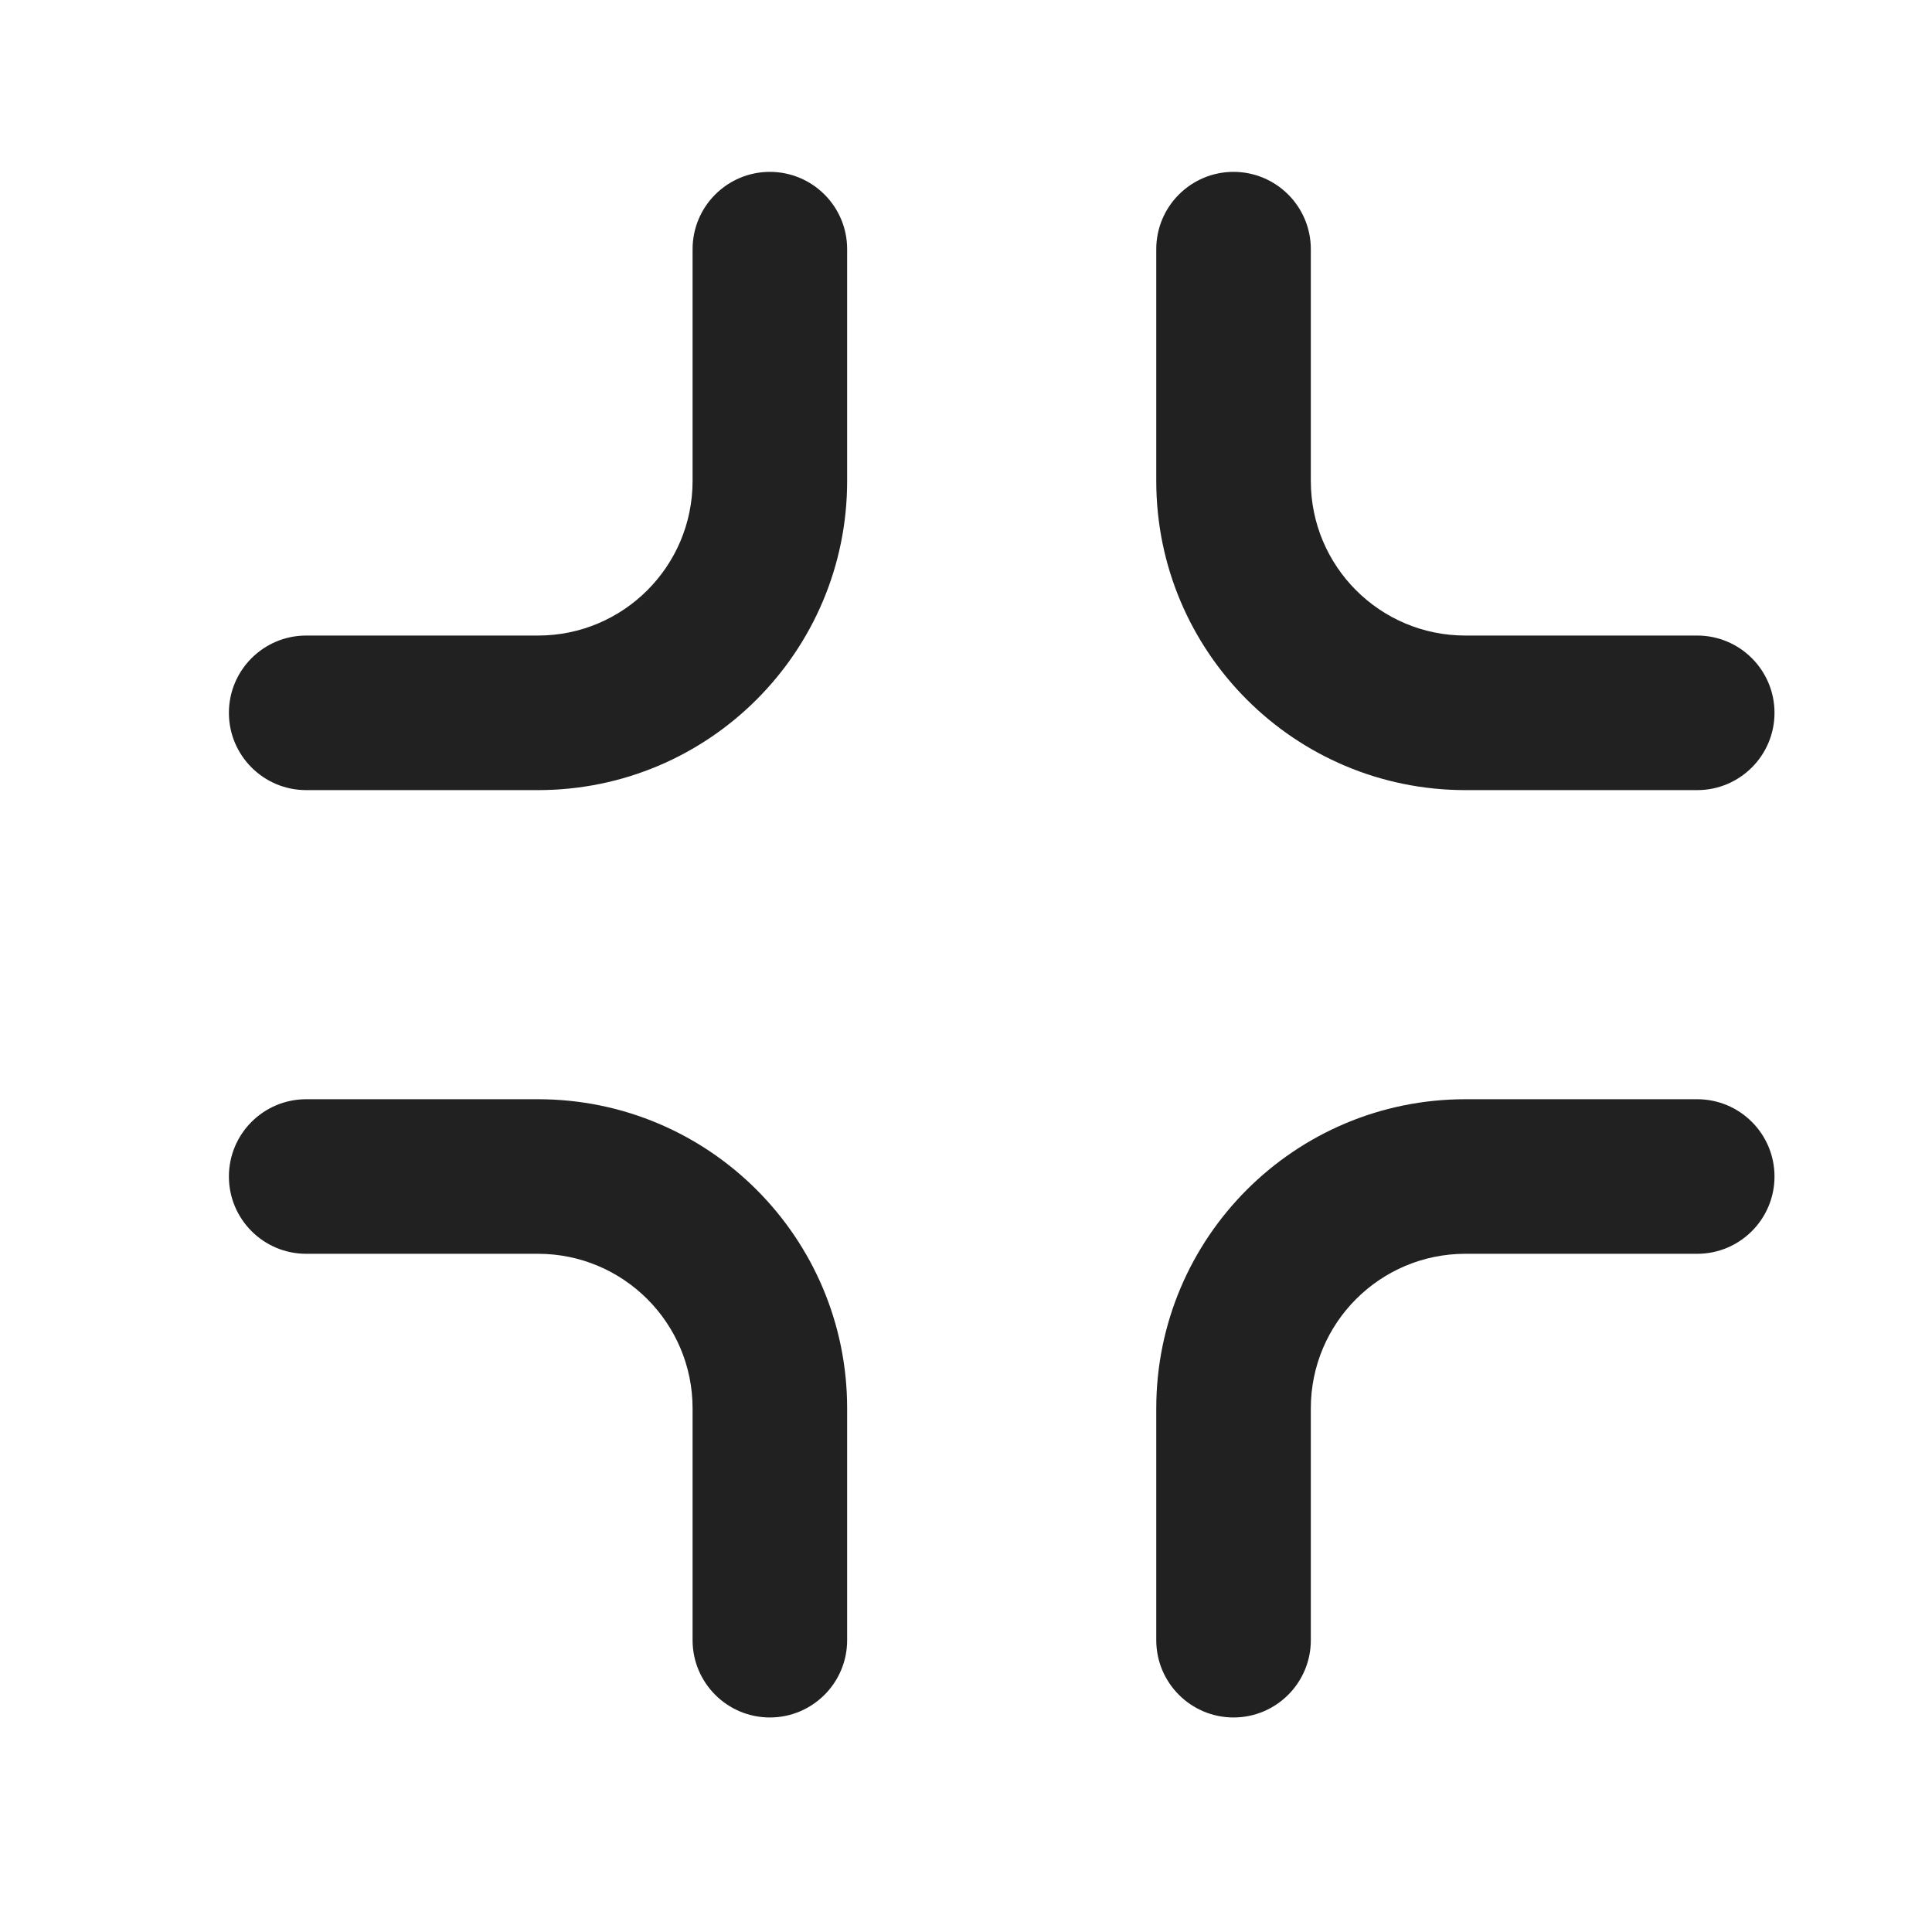
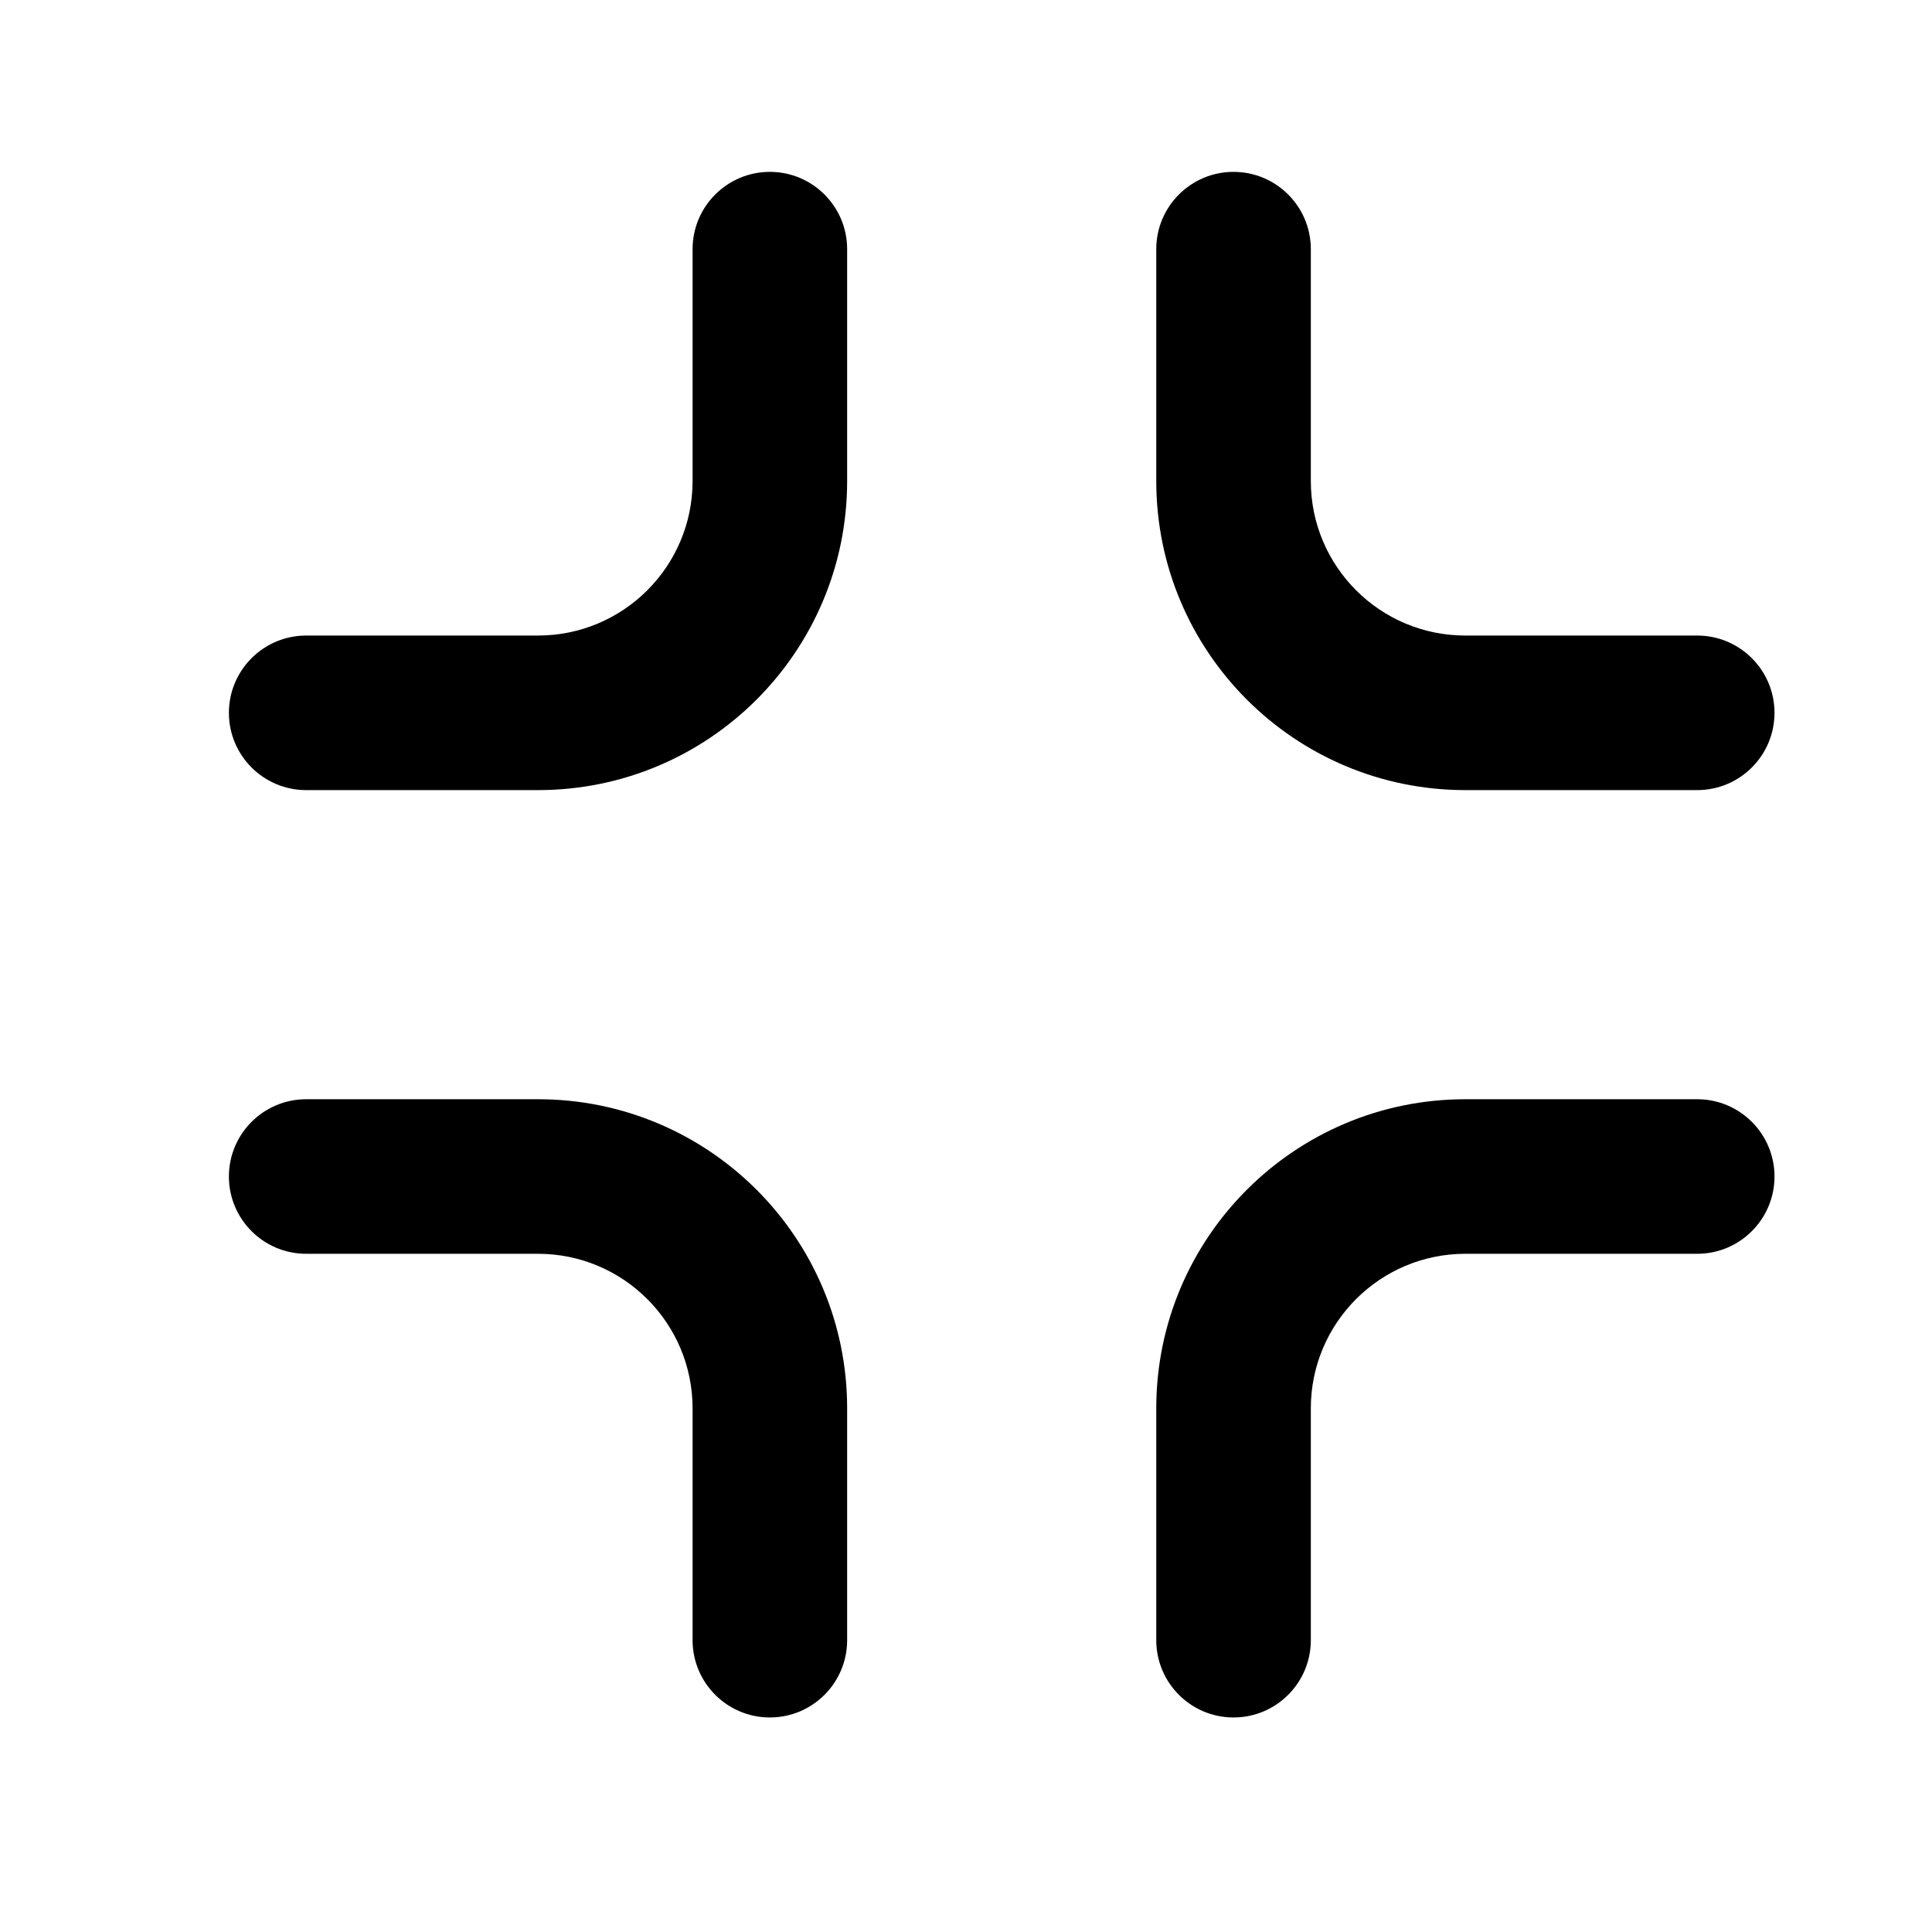
<svg xmlns="http://www.w3.org/2000/svg" width="25" height="25" viewBox="0 0 25 25" fill="none">
-   <path d="M6.962 10.224C9.171 10.224 10.962 8.433 10.962 6.224L10.962 3.224C10.962 2.672 10.514 2.224 9.962 2.224C9.41 2.224 8.962 2.672 8.962 3.224V6.224C8.962 7.329 8.066 8.224 6.962 8.224H3.962C3.41 8.224 2.962 8.672 2.962 9.224C2.962 9.776 3.41 10.224 3.962 10.224H6.962Z" fill="#212121" />
-   <path d="M10.962 18.224C10.962 16.015 9.171 14.224 6.962 14.224H3.962C3.41 14.224 2.962 14.672 2.962 15.224C2.962 15.776 3.41 16.224 3.962 16.224H6.962C8.066 16.224 8.962 17.12 8.962 18.224L8.962 21.224C8.962 21.776 9.41 22.224 9.962 22.224C10.514 22.224 10.962 21.776 10.962 21.224L10.962 18.224Z" fill="#212121" />
-   <path d="M14.962 18.224C14.962 16.015 16.753 14.224 18.962 14.224H21.962C22.514 14.224 22.962 14.672 22.962 15.224C22.962 15.776 22.514 16.224 21.962 16.224H18.962C17.857 16.224 16.962 17.12 16.962 18.224V21.224C16.962 21.776 16.514 22.224 15.962 22.224C15.41 22.224 14.962 21.776 14.962 21.224V18.224Z" fill="#212121" />
-   <path d="M14.962 6.224C14.962 8.433 16.753 10.224 18.962 10.224H21.962C22.514 10.224 22.962 9.776 22.962 9.224C22.962 8.672 22.514 8.224 21.962 8.224H18.962C17.857 8.224 16.962 7.329 16.962 6.224V3.224C16.962 2.672 16.514 2.224 15.962 2.224C15.41 2.224 14.962 2.672 14.962 3.224V6.224Z" fill="#212121" />
+   <path d="M6.962 10.224C9.171 10.224 10.962 8.433 10.962 6.224L10.962 3.224C10.962 2.672 10.514 2.224 9.962 2.224C9.41 2.224 8.962 2.672 8.962 3.224V6.224C8.962 7.329 8.066 8.224 6.962 8.224H3.962C3.41 8.224 2.962 8.672 2.962 9.224C2.962 9.776 3.41 10.224 3.962 10.224H6.962Z" fill="currentColor" />
+   <path d="M10.962 18.224C10.962 16.015 9.171 14.224 6.962 14.224H3.962C3.41 14.224 2.962 14.672 2.962 15.224C2.962 15.776 3.41 16.224 3.962 16.224H6.962C8.066 16.224 8.962 17.12 8.962 18.224L8.962 21.224C8.962 21.776 9.41 22.224 9.962 22.224C10.514 22.224 10.962 21.776 10.962 21.224L10.962 18.224Z" fill="currentColor" />
+   <path d="M14.962 18.224C14.962 16.015 16.753 14.224 18.962 14.224H21.962C22.514 14.224 22.962 14.672 22.962 15.224C22.962 15.776 22.514 16.224 21.962 16.224H18.962C17.857 16.224 16.962 17.12 16.962 18.224V21.224C16.962 21.776 16.514 22.224 15.962 22.224C15.41 22.224 14.962 21.776 14.962 21.224V18.224Z" fill="currentColor" />
+   <path d="M14.962 6.224C14.962 8.433 16.753 10.224 18.962 10.224H21.962C22.514 10.224 22.962 9.776 22.962 9.224C22.962 8.672 22.514 8.224 21.962 8.224H18.962C17.857 8.224 16.962 7.329 16.962 6.224V3.224C16.962 2.672 16.514 2.224 15.962 2.224C15.41 2.224 14.962 2.672 14.962 3.224V6.224Z" fill="currentColor" />
</svg>
